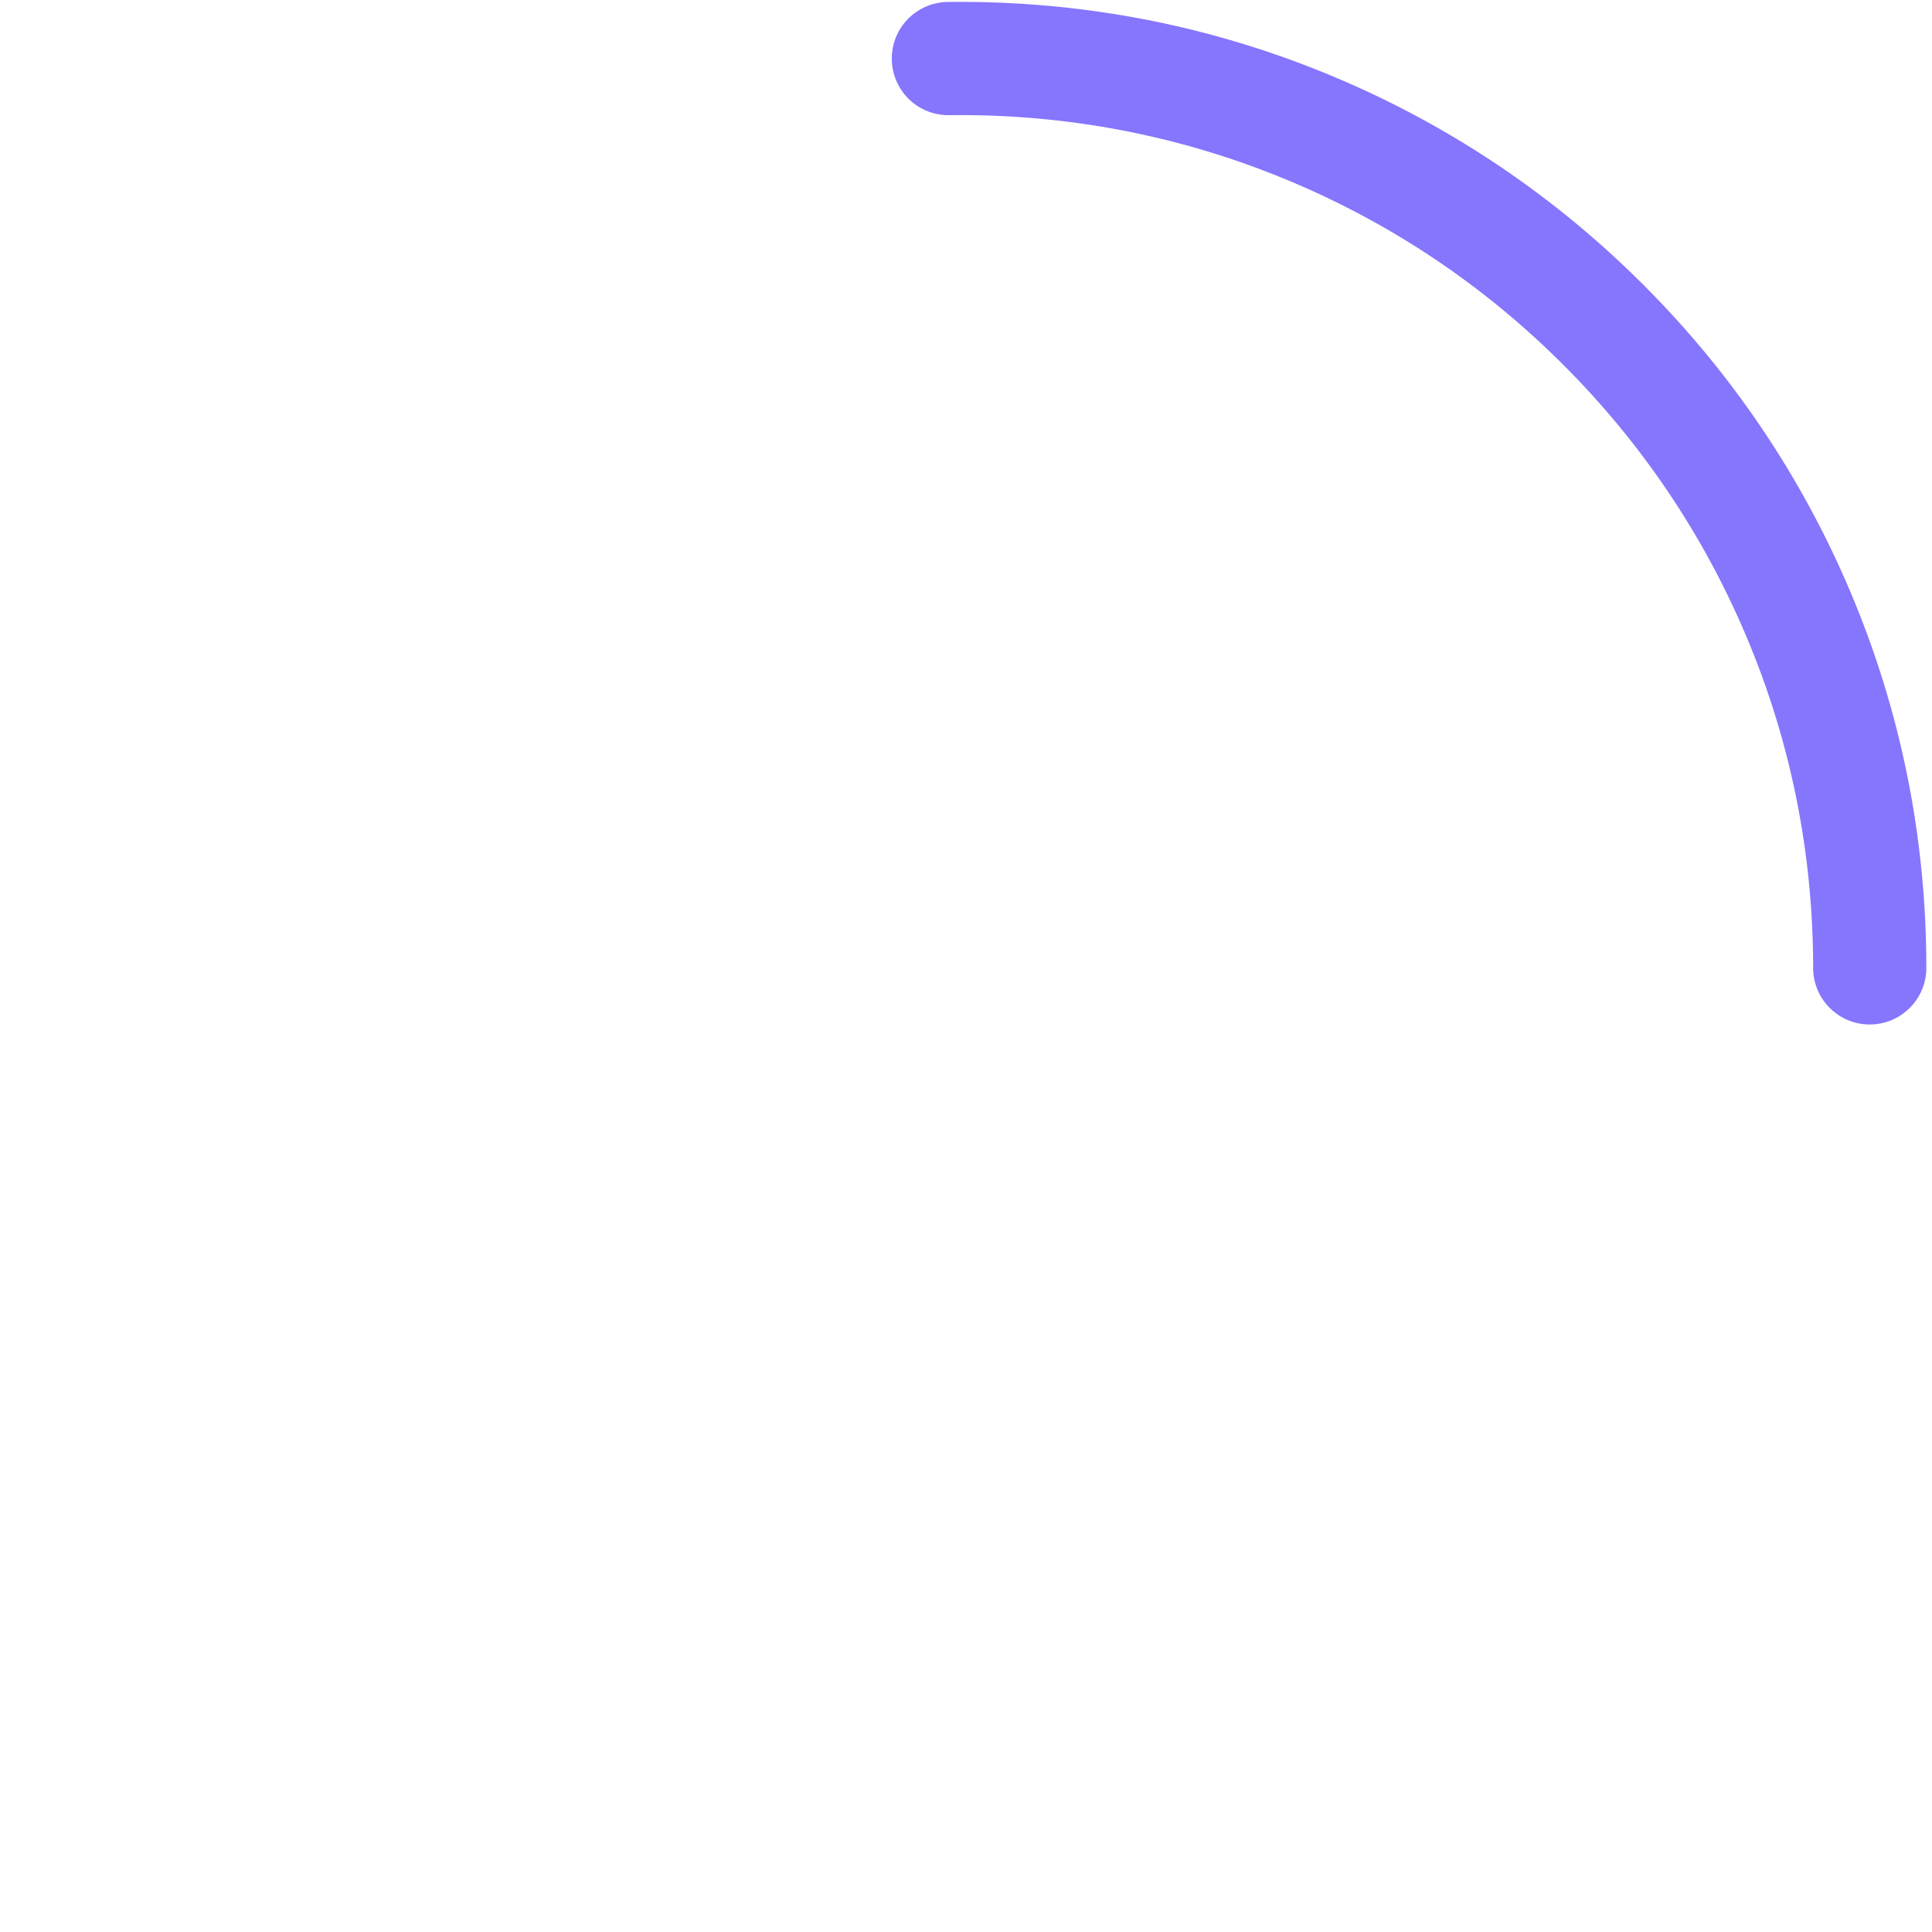
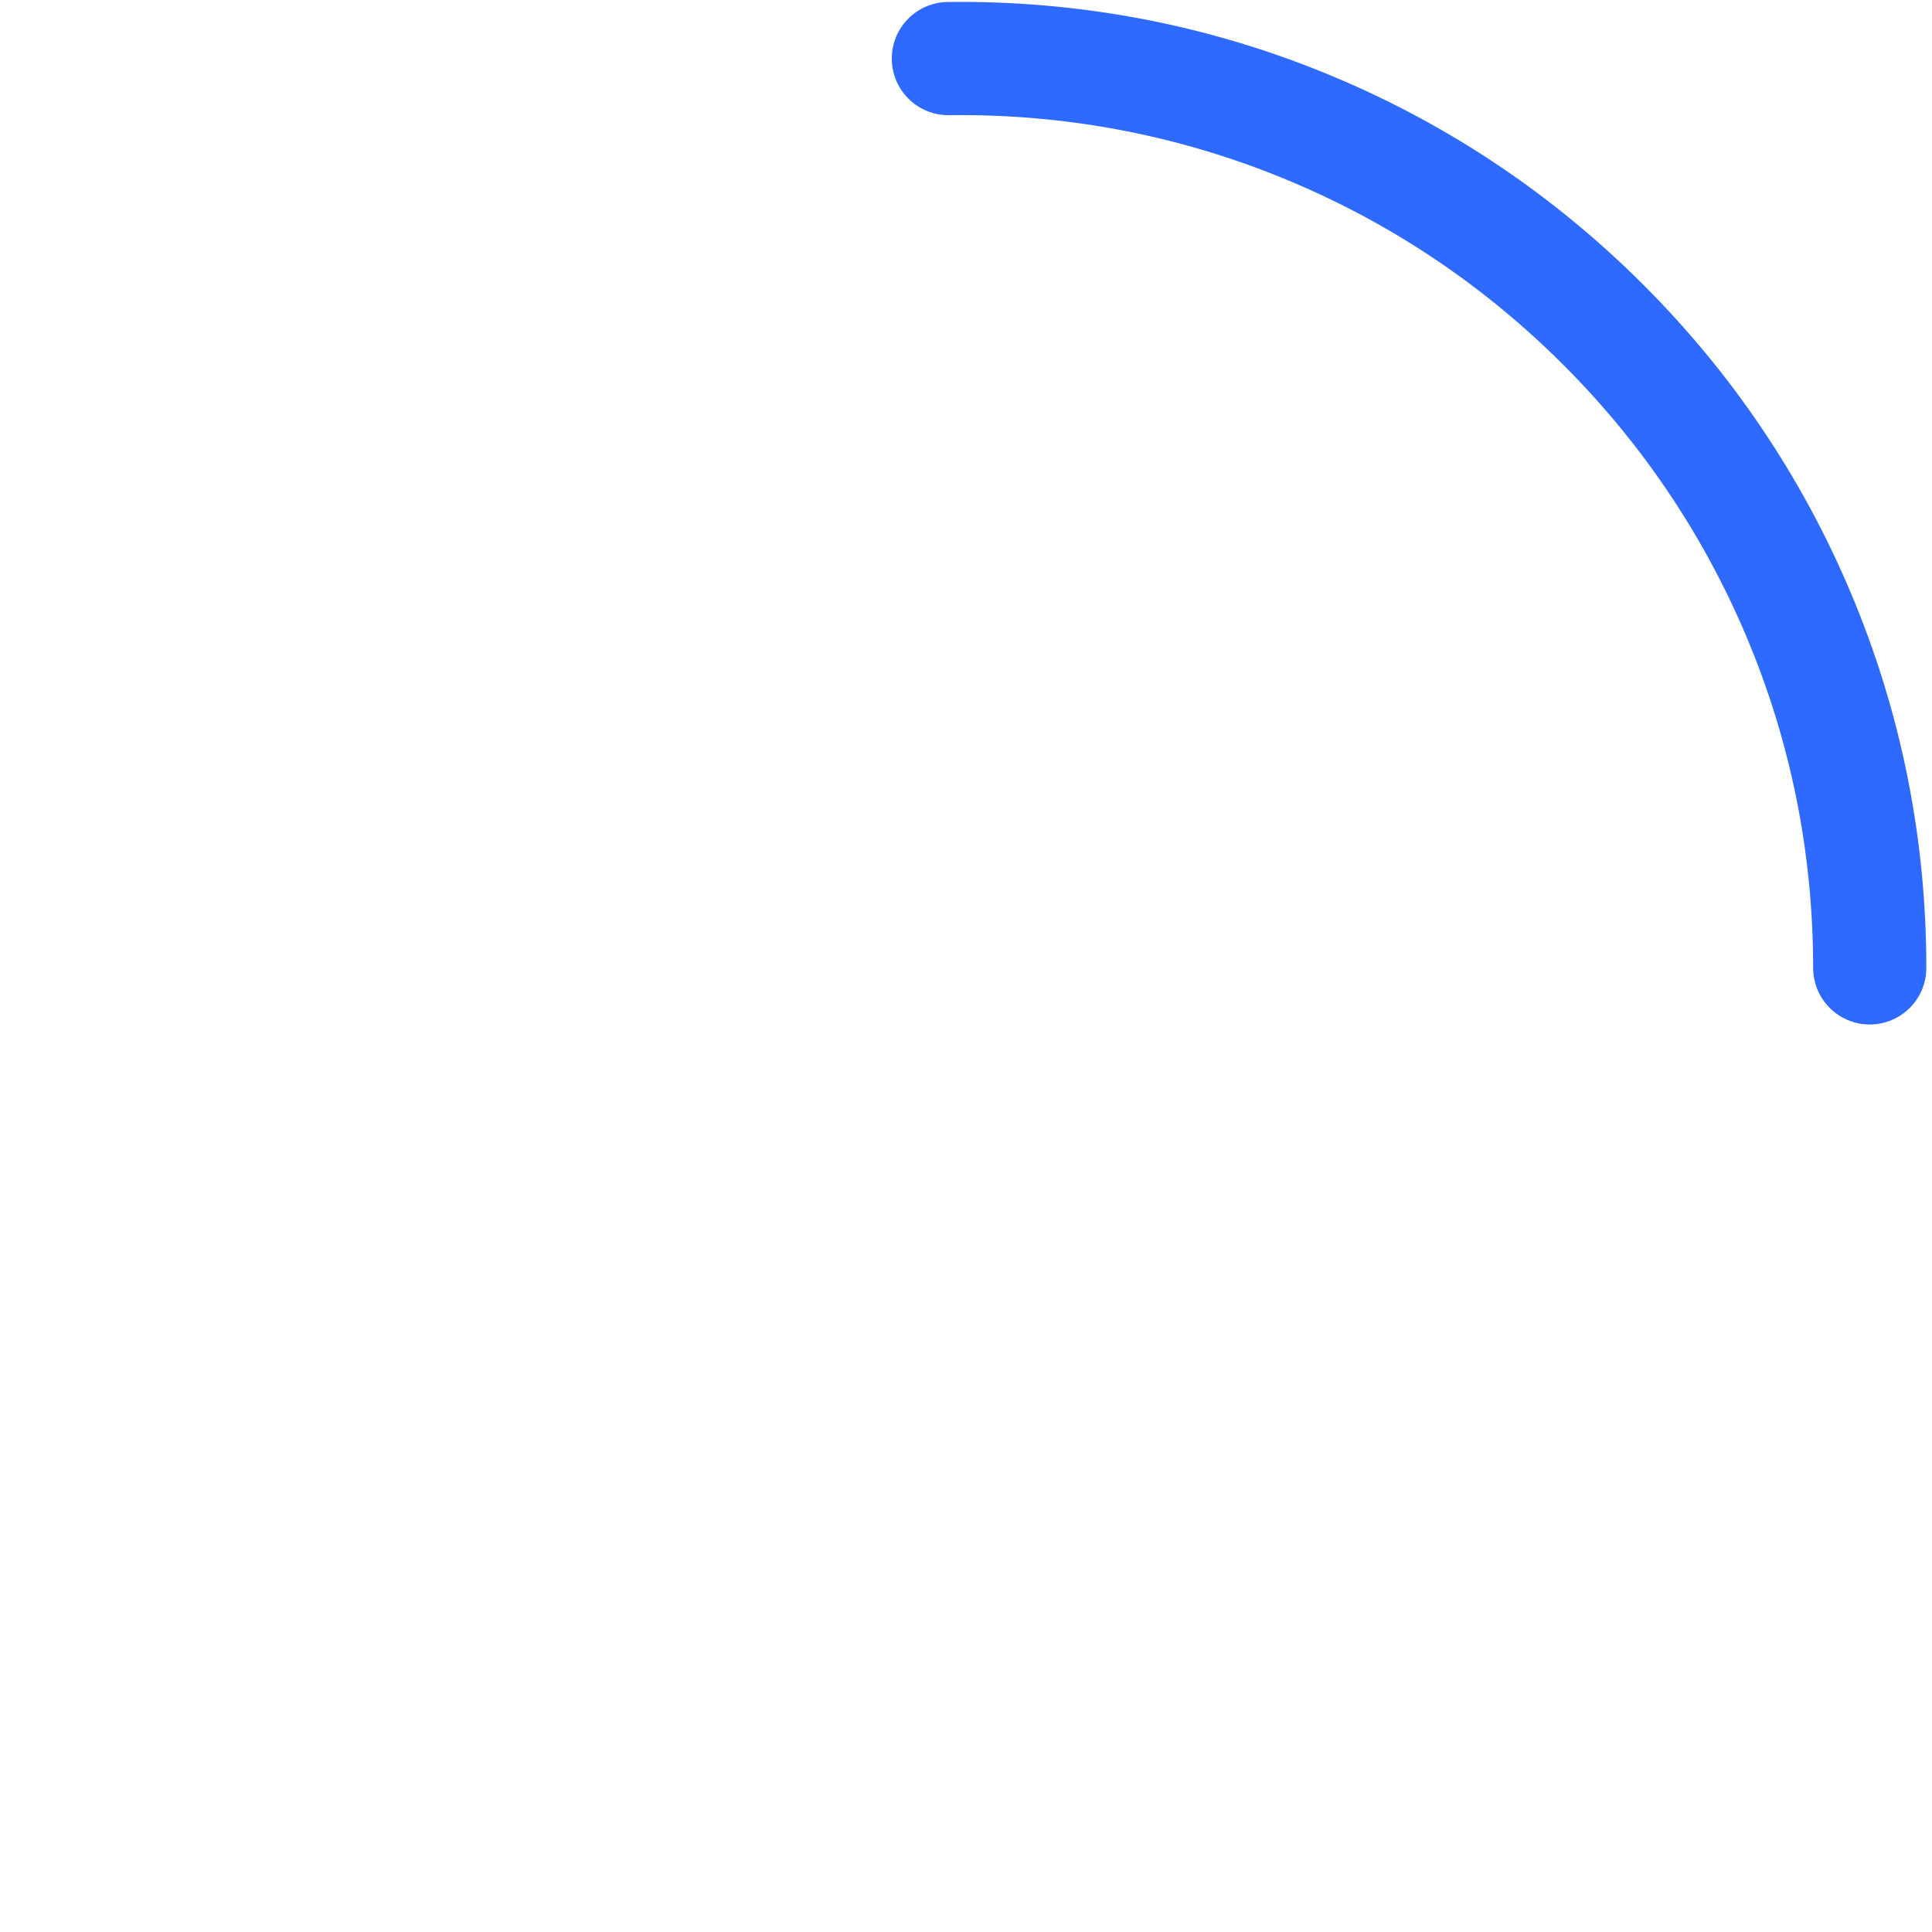
<svg xmlns="http://www.w3.org/2000/svg" t="1539228166239" class="icon" style="" viewBox="0 0 1024 1024" version="1.1" p-id="1351" width="128" height="128">
  <defs>
    <style type="text/css" />
  </defs>
-   <path d="M980.752 313.697c-25.789-60.972-62.702-115.725-109.713-162.736-47.012-47.011-101.764-83.924-162.736-109.713C645.161 14.542 578.106 1 509 1c-2.242 0-4.48 0.015-6.715 0.043-16.567 0.211-29.826 13.812-29.615 30.38 0.209 16.438 13.599 29.618 29.99 29.618l0.39-0.002c1.98-0.026 3.963-0.039 5.95-0.039 61.033 0 120.224 11.947 175.93 35.508 53.82 22.764 102.162 55.359 143.683 96.879s74.115 89.862 96.88 143.683C949.054 392.776 961 451.967 961 513c0 16.568 13.432 30 30 30s30-13.432 30-30c0-69.106-13.541-136.162-40.248-199.303z" p-id="1352" fill="#8675fd" />
+   <path d="M980.752 313.697c-25.789-60.972-62.702-115.725-109.713-162.736-47.012-47.011-101.764-83.924-162.736-109.713C645.161 14.542 578.106 1 509 1c-2.242 0-4.48 0.015-6.715 0.043-16.567 0.211-29.826 13.812-29.615 30.38 0.209 16.438 13.599 29.618 29.99 29.618l0.39-0.002c1.98-0.026 3.963-0.039 5.95-0.039 61.033 0 120.224 11.947 175.93 35.508 53.82 22.764 102.162 55.359 143.683 96.879s74.115 89.862 96.88 143.683C949.054 392.776 961 451.967 961 513c0 16.568 13.432 30 30 30s30-13.432 30-30c0-69.106-13.541-136.162-40.248-199.303z" p-id="1352" fill="#2e6aff" />
</svg>
